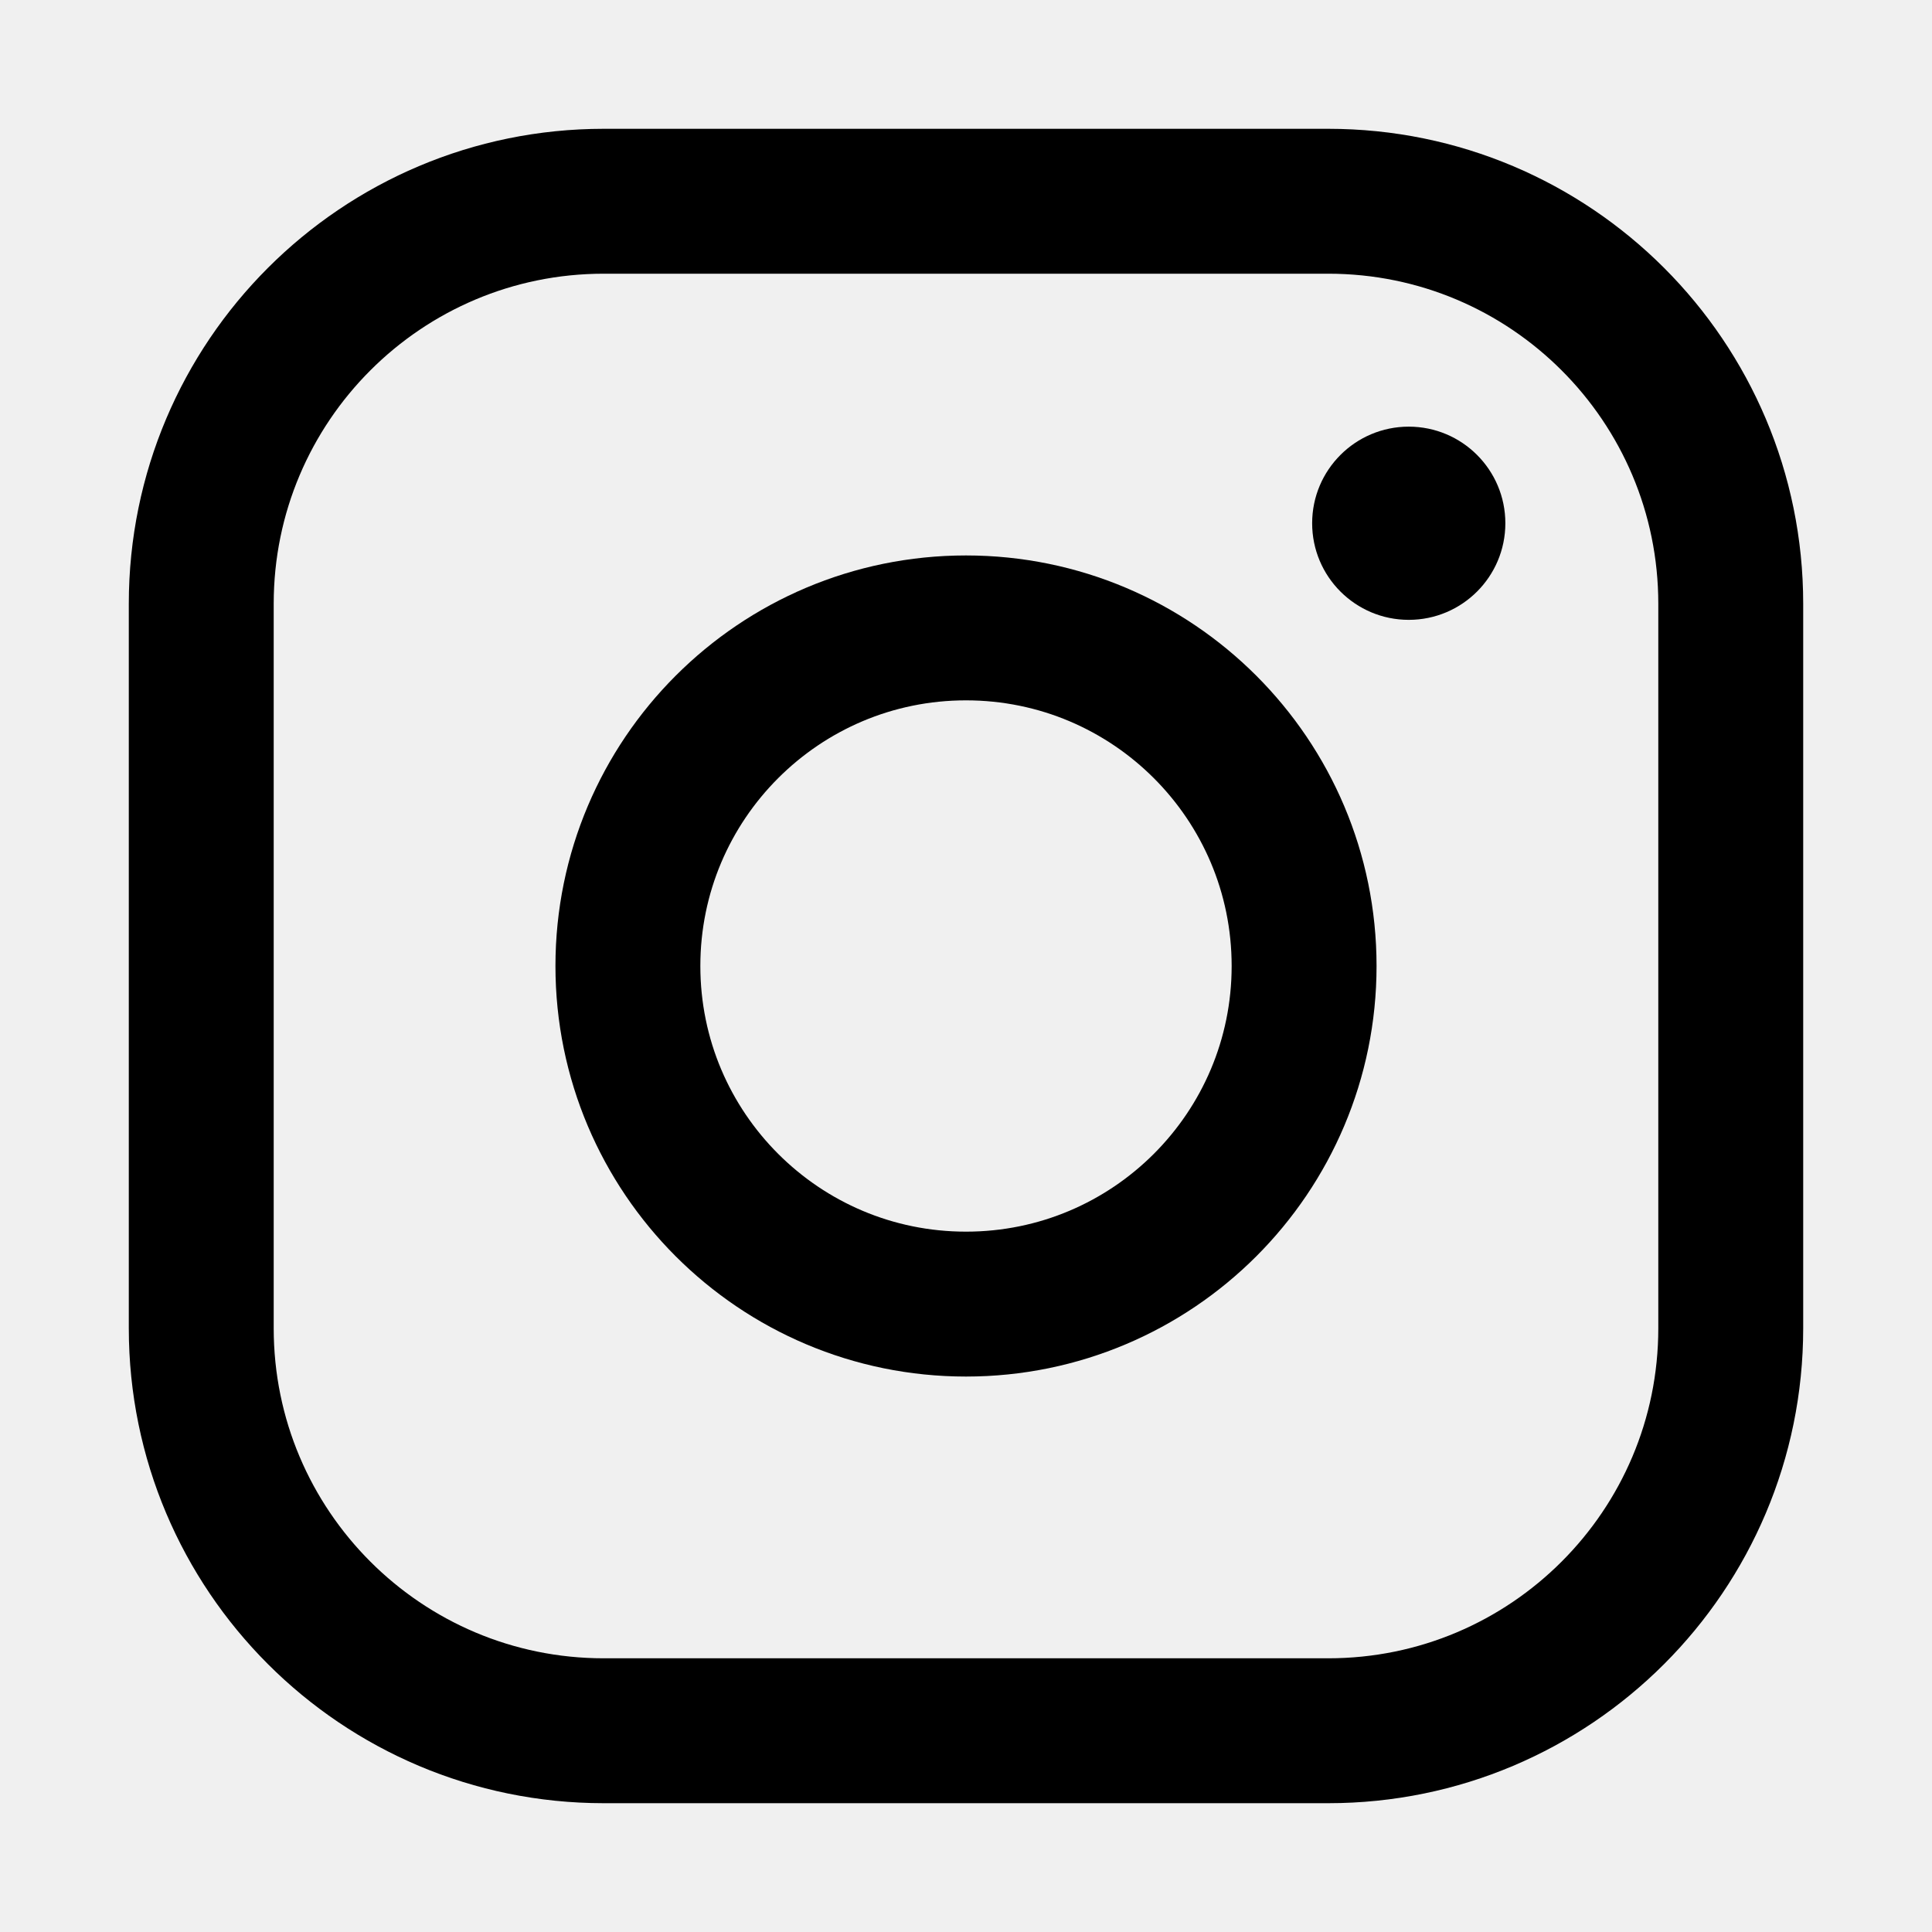
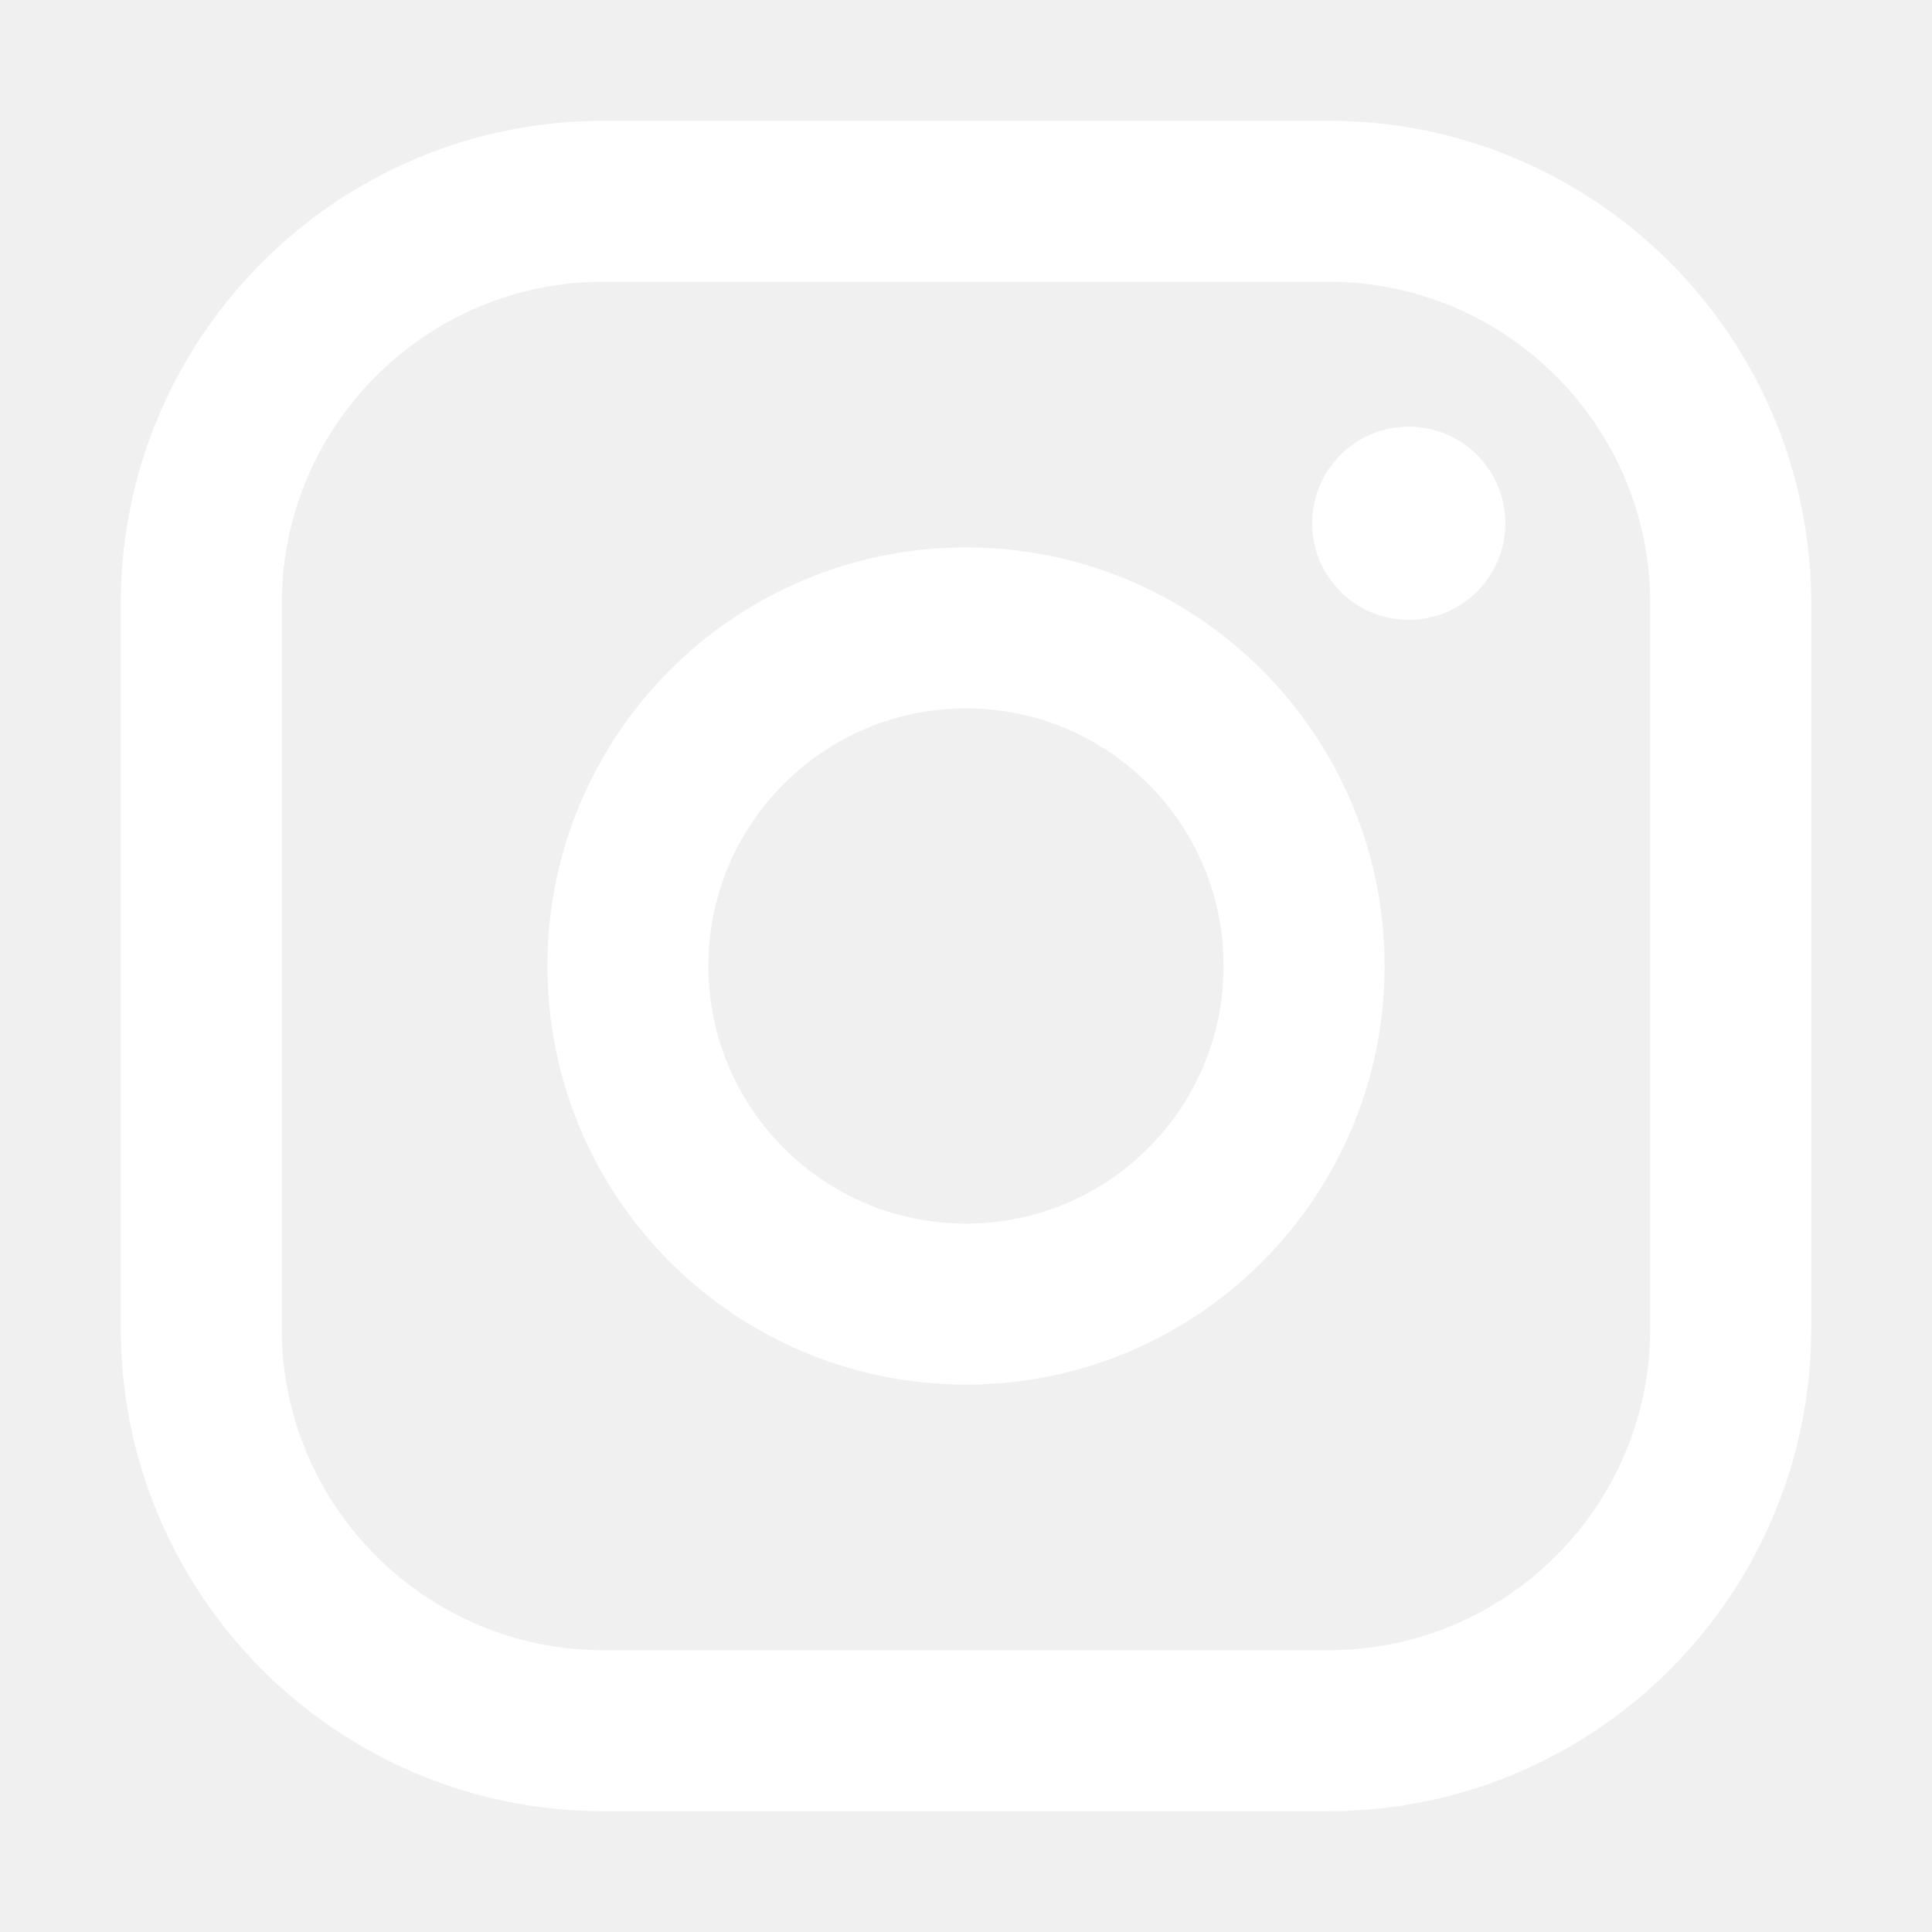
- <svg xmlns="http://www.w3.org/2000/svg" viewBox="0 0 24 24" width="24" height="24" fill="none" stroke="currentColor" stroke-width="1.8" stroke-linecap="round" stroke-linejoin="round" aria-hidden="true" focusable="false">
-   <rect x="2.5" y="2.5" width="19" height="19" rx="5" />
-   <circle cx="12" cy="12" r="4.2" />
-   <circle cx="17.5" cy="6.5" r="1.2" fill="currentColor" stroke="none" />
+ <svg xmlns="http://www.w3.org/2000/svg" viewBox="0 0 24 24" width="24" height="24" aria-hidden="true">
+   <rect x="2.5" y="2.5" width="19" height="19" rx="5" ry="5" fill="none" stroke="#fff" stroke-width="2" />
+   <circle cx="12" cy="12" r="4.2" fill="none" stroke="#fff" stroke-width="2" />
+   <circle cx="17.5" cy="6.5" r="1.2" fill="#fff" />
</svg>
